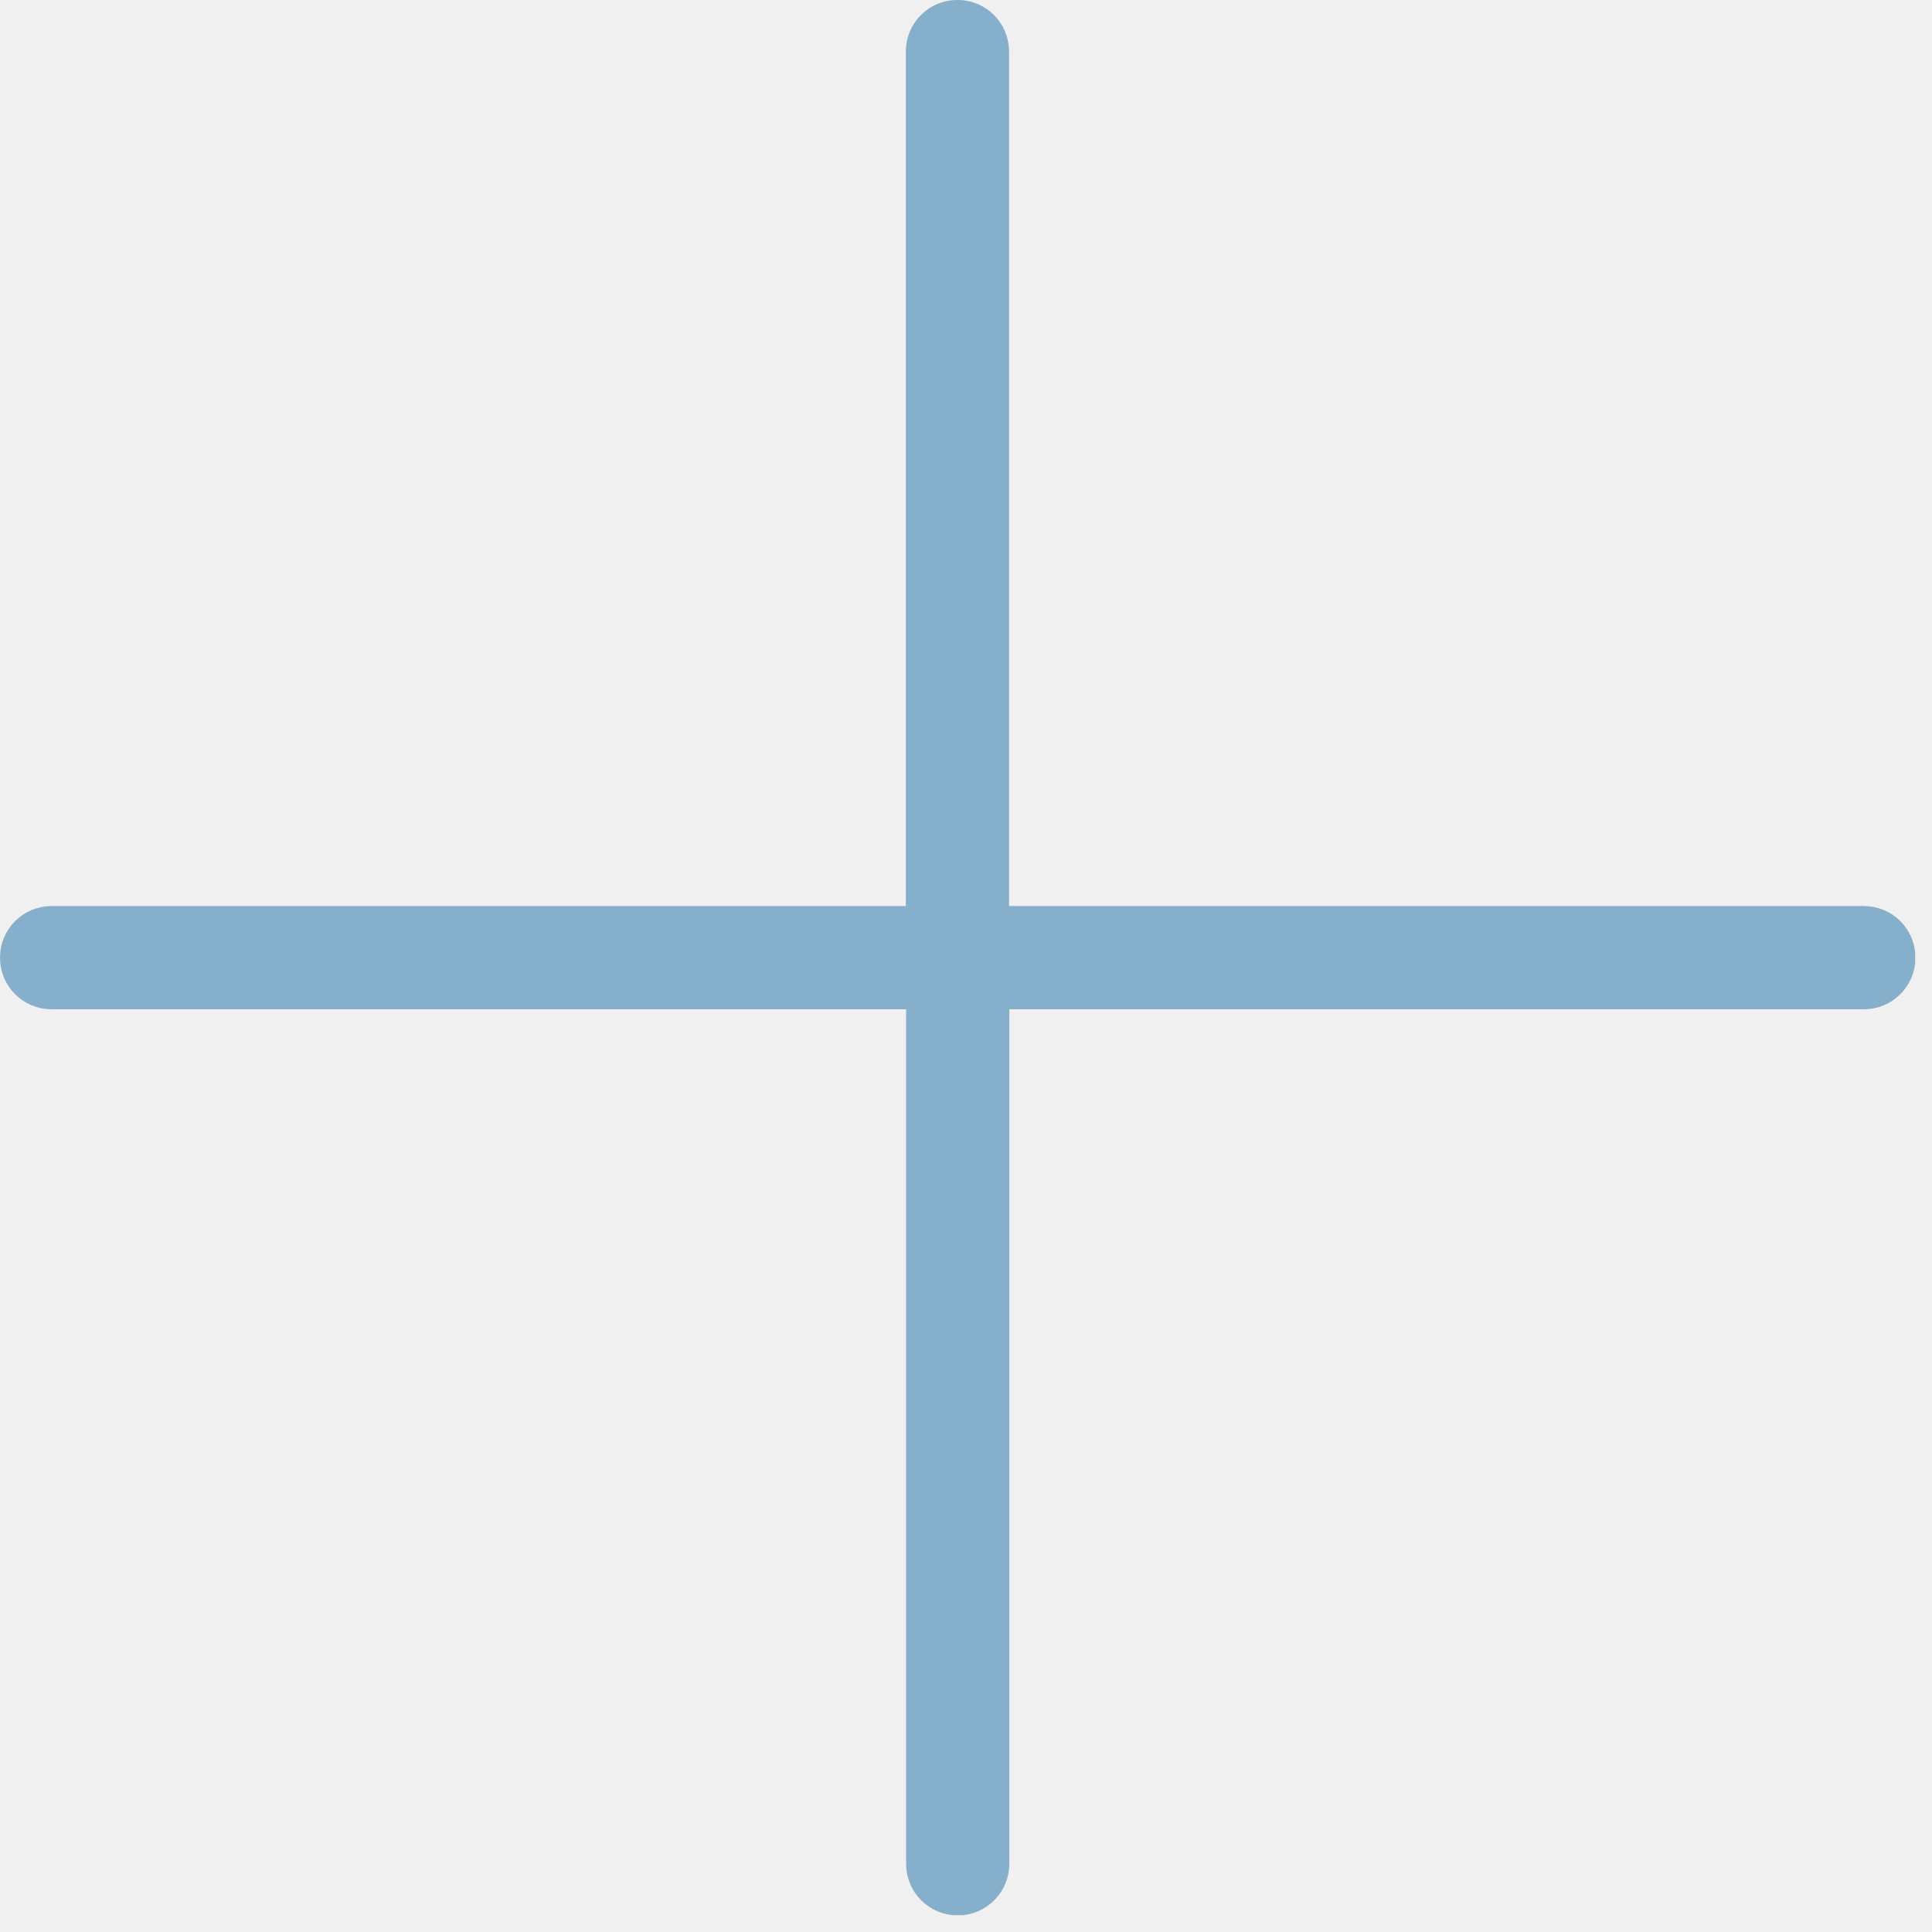
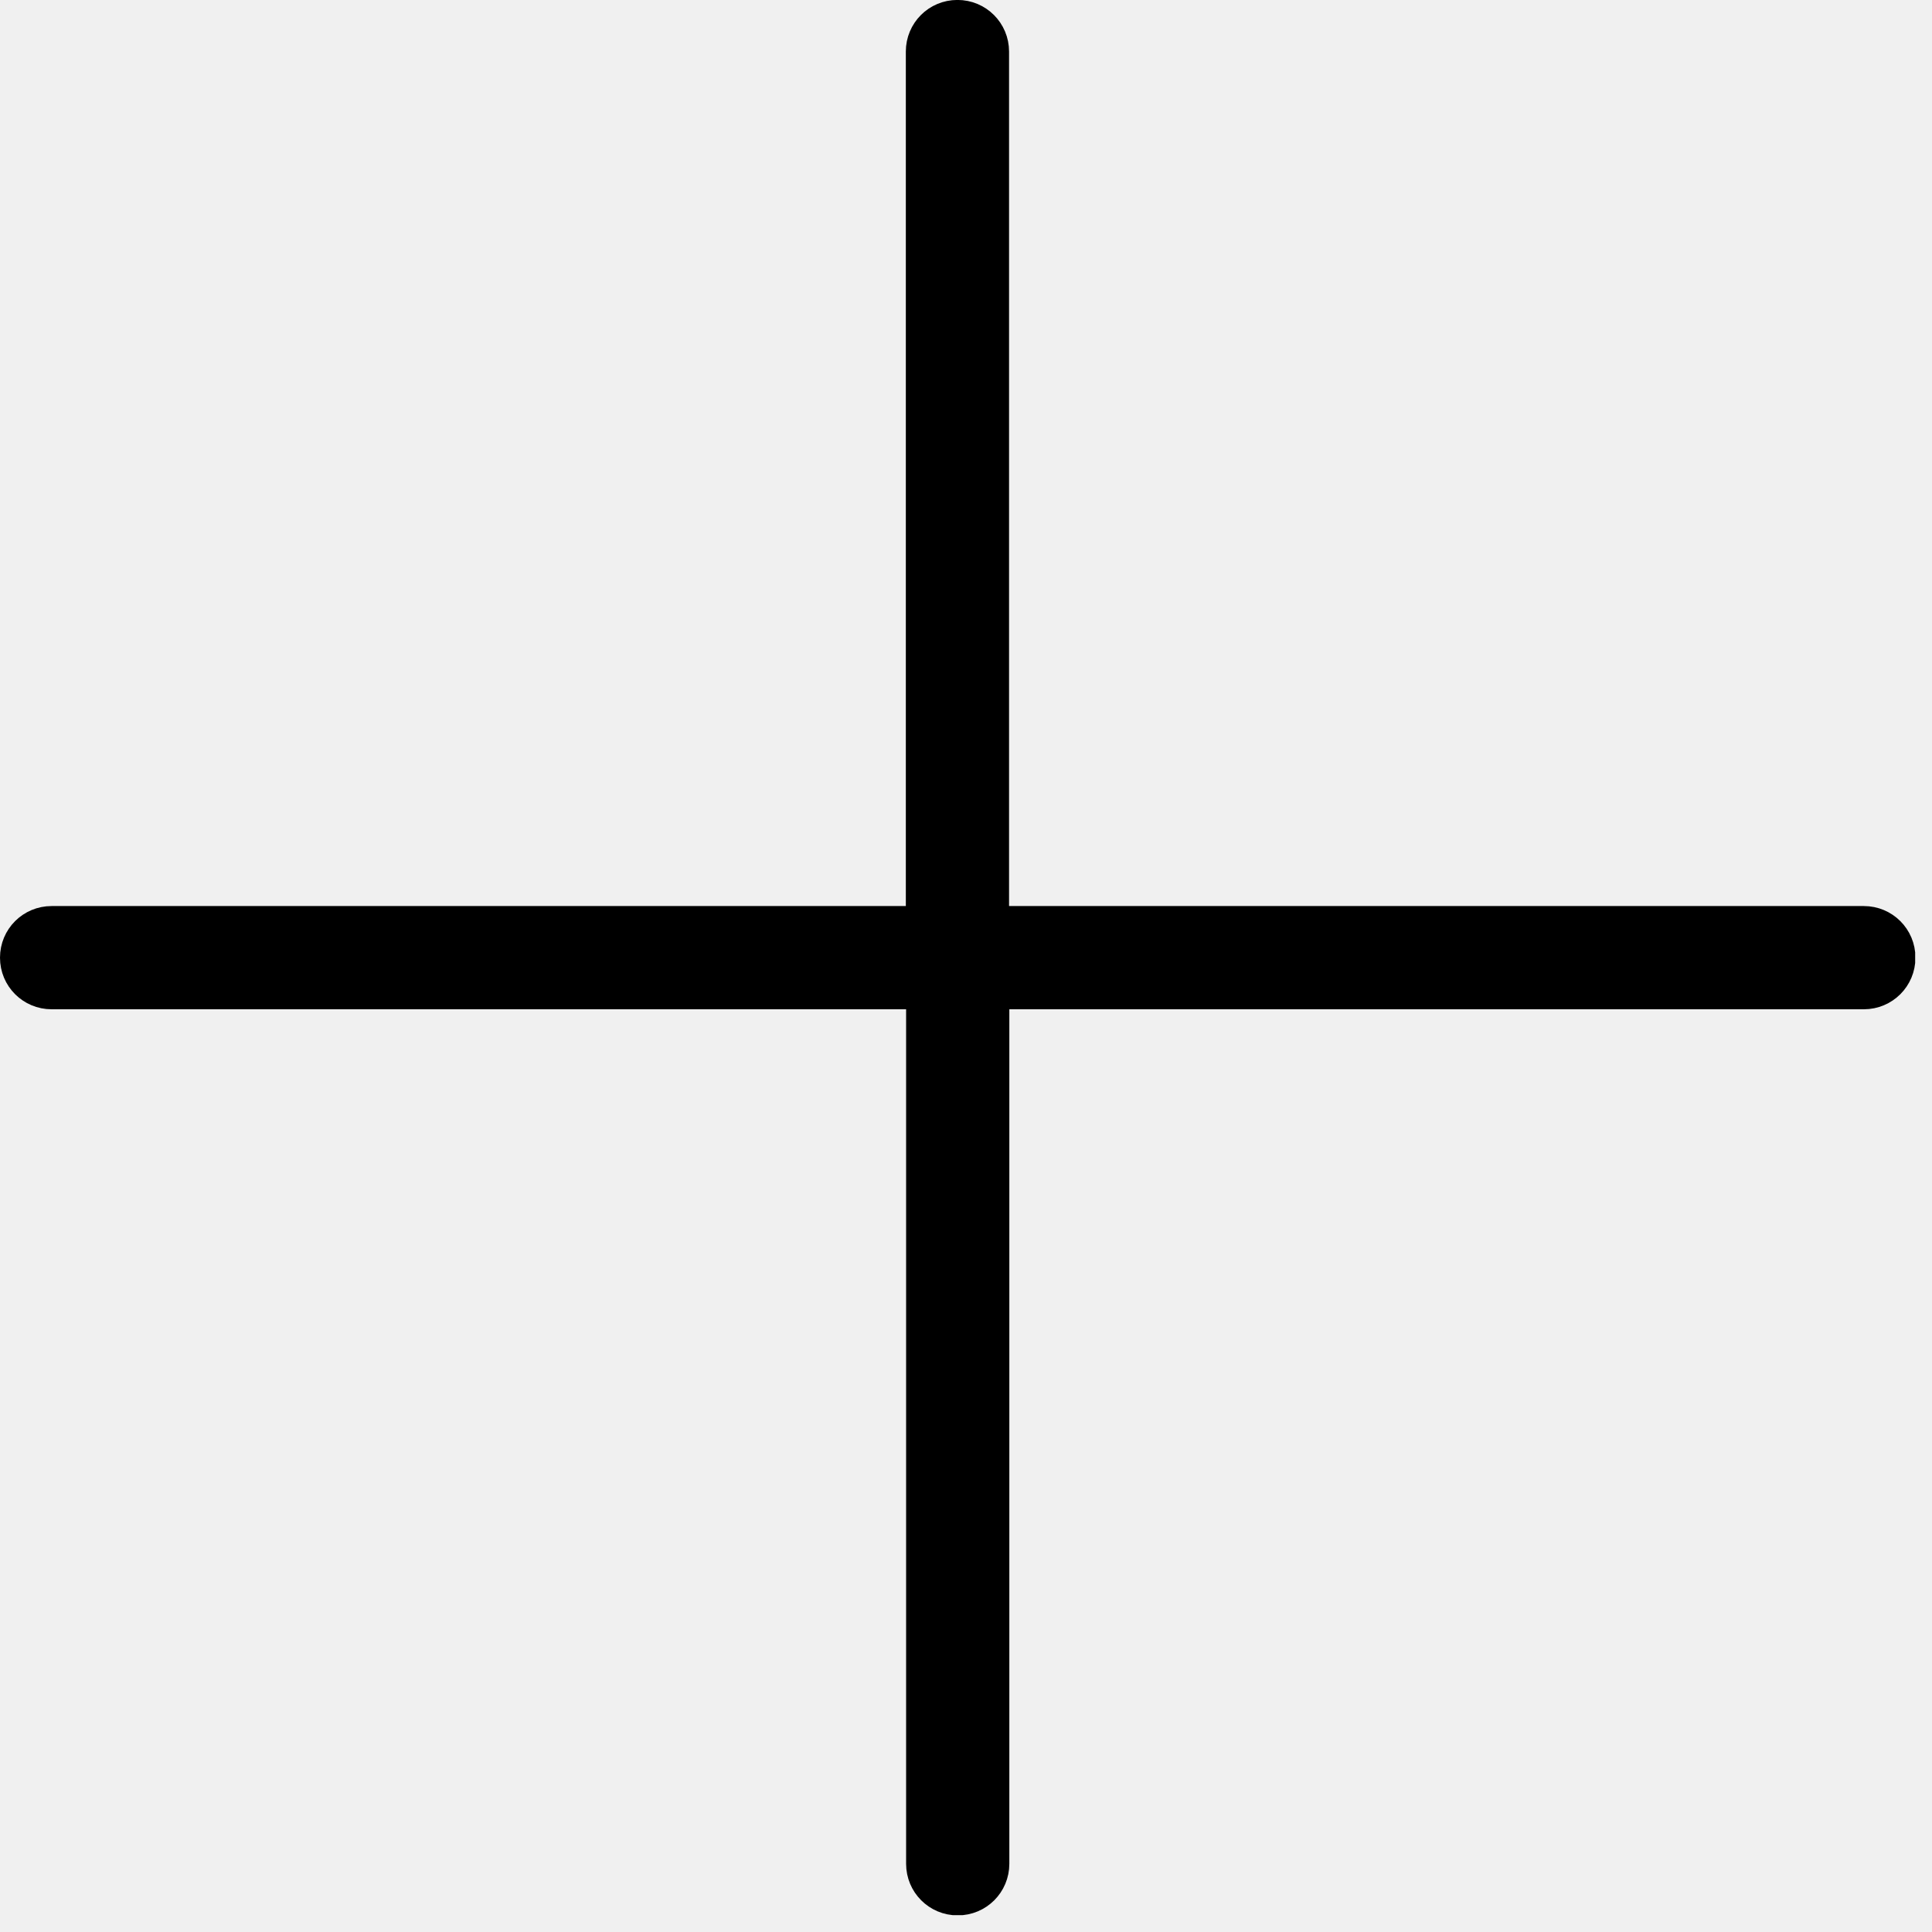
<svg xmlns="http://www.w3.org/2000/svg" width="70" height="70" viewBox="0 0 70 70" fill="none">
  <g clip-path="url(#clip0)">
-     <path d="M34.69 0.498C33.93 0.498 33.32 1.108 33.32 1.868V33.328H1.87C1.11 33.328 0.5 33.938 0.5 34.698C0.5 35.458 1.11 36.068 1.87 36.068H33.33V67.528C33.33 68.288 33.94 68.898 34.7 68.898C35.46 68.898 36.07 68.288 36.07 67.528V36.068H67.53C68.29 36.068 68.9 35.458 68.9 34.698C68.9 33.938 68.29 33.328 67.53 33.328H36.06V1.868C36.06 1.108 35.45 0.498 34.69 0.498Z" fill="#85AFCA" stroke="#85AFCA" stroke-miterlimit="10" />
+     <path d="M34.69 0.498C33.93 0.498 33.32 1.108 33.32 1.868V33.328H1.87C1.11 33.328 0.5 33.938 0.5 34.698C0.5 35.458 1.11 36.068 1.87 36.068H33.33V67.528C33.33 68.288 33.94 68.898 34.7 68.898C35.46 68.898 36.07 68.288 36.07 67.528V36.068H67.53C68.29 36.068 68.9 35.458 68.9 34.698C68.9 33.938 68.29 33.328 67.53 33.328H36.06V1.868C36.06 1.108 35.45 0.498 34.69 0.498Z" fill="currentColor" stroke="currentColor" stroke-miterlimit="10" />
  </g>
  <defs>
    <clipPath id="clip0">
      <rect width="69.39" height="69.39" fill="white" />
    </clipPath>
  </defs>
</svg>
